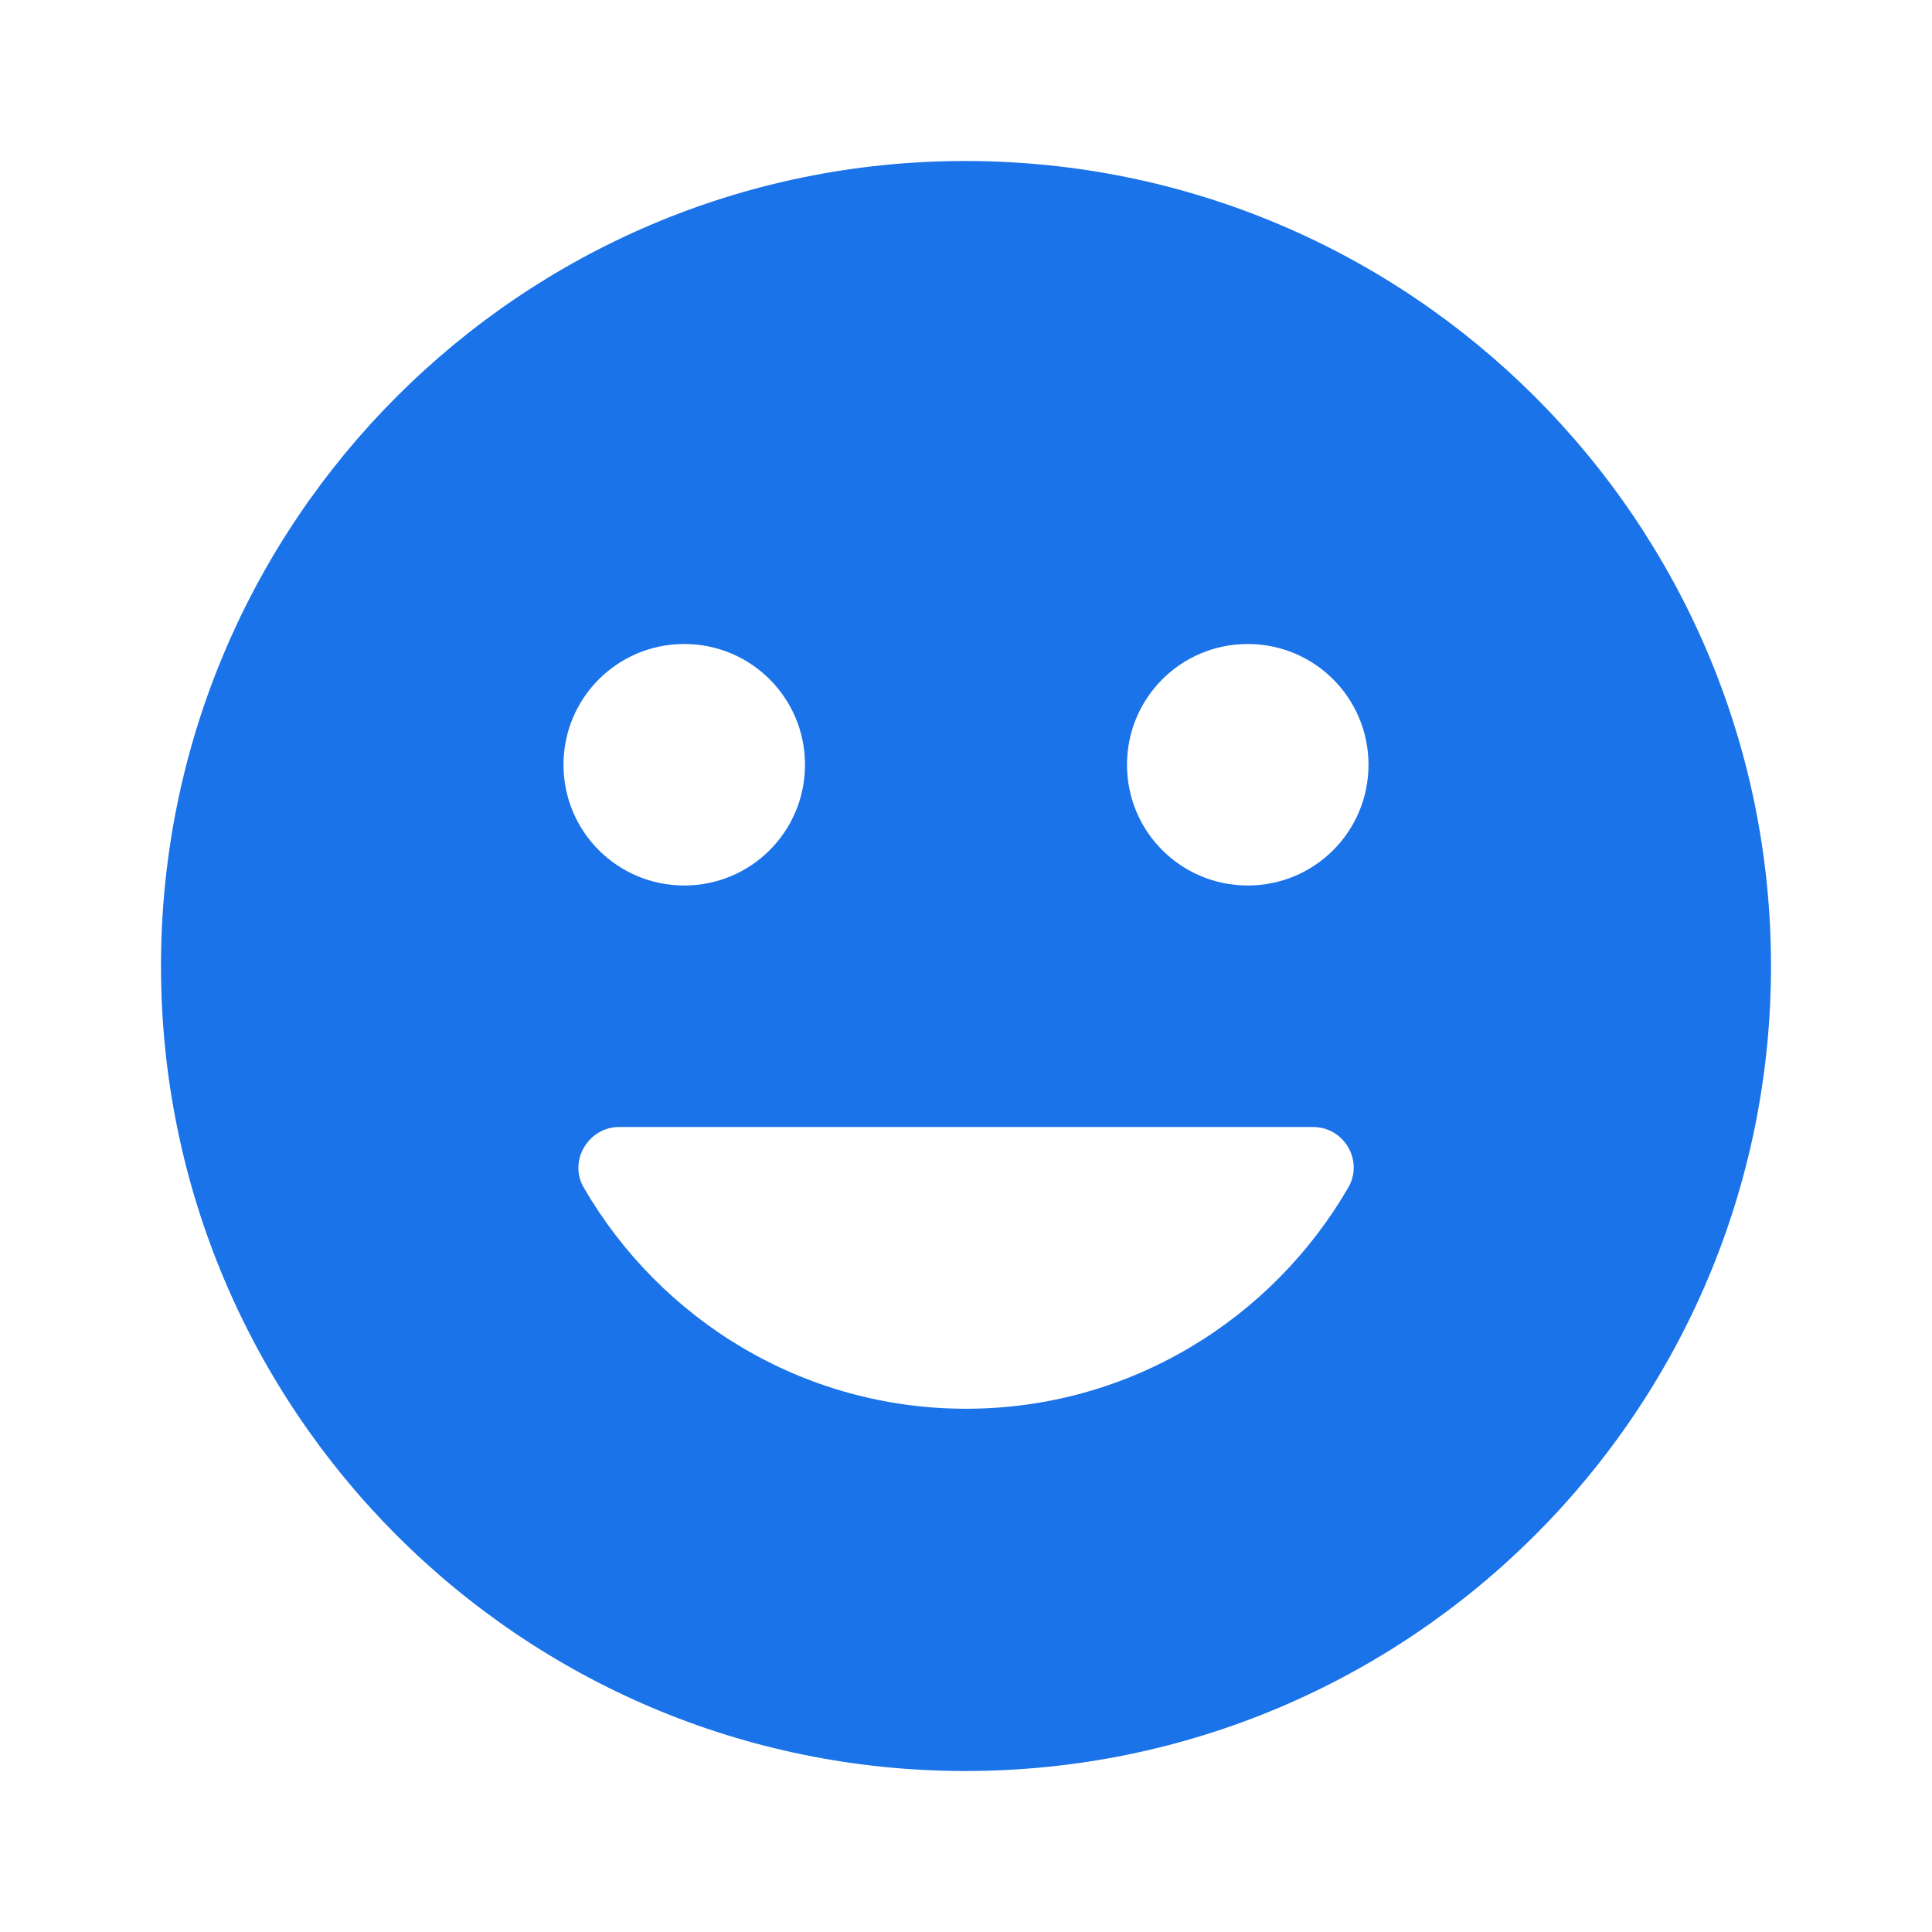
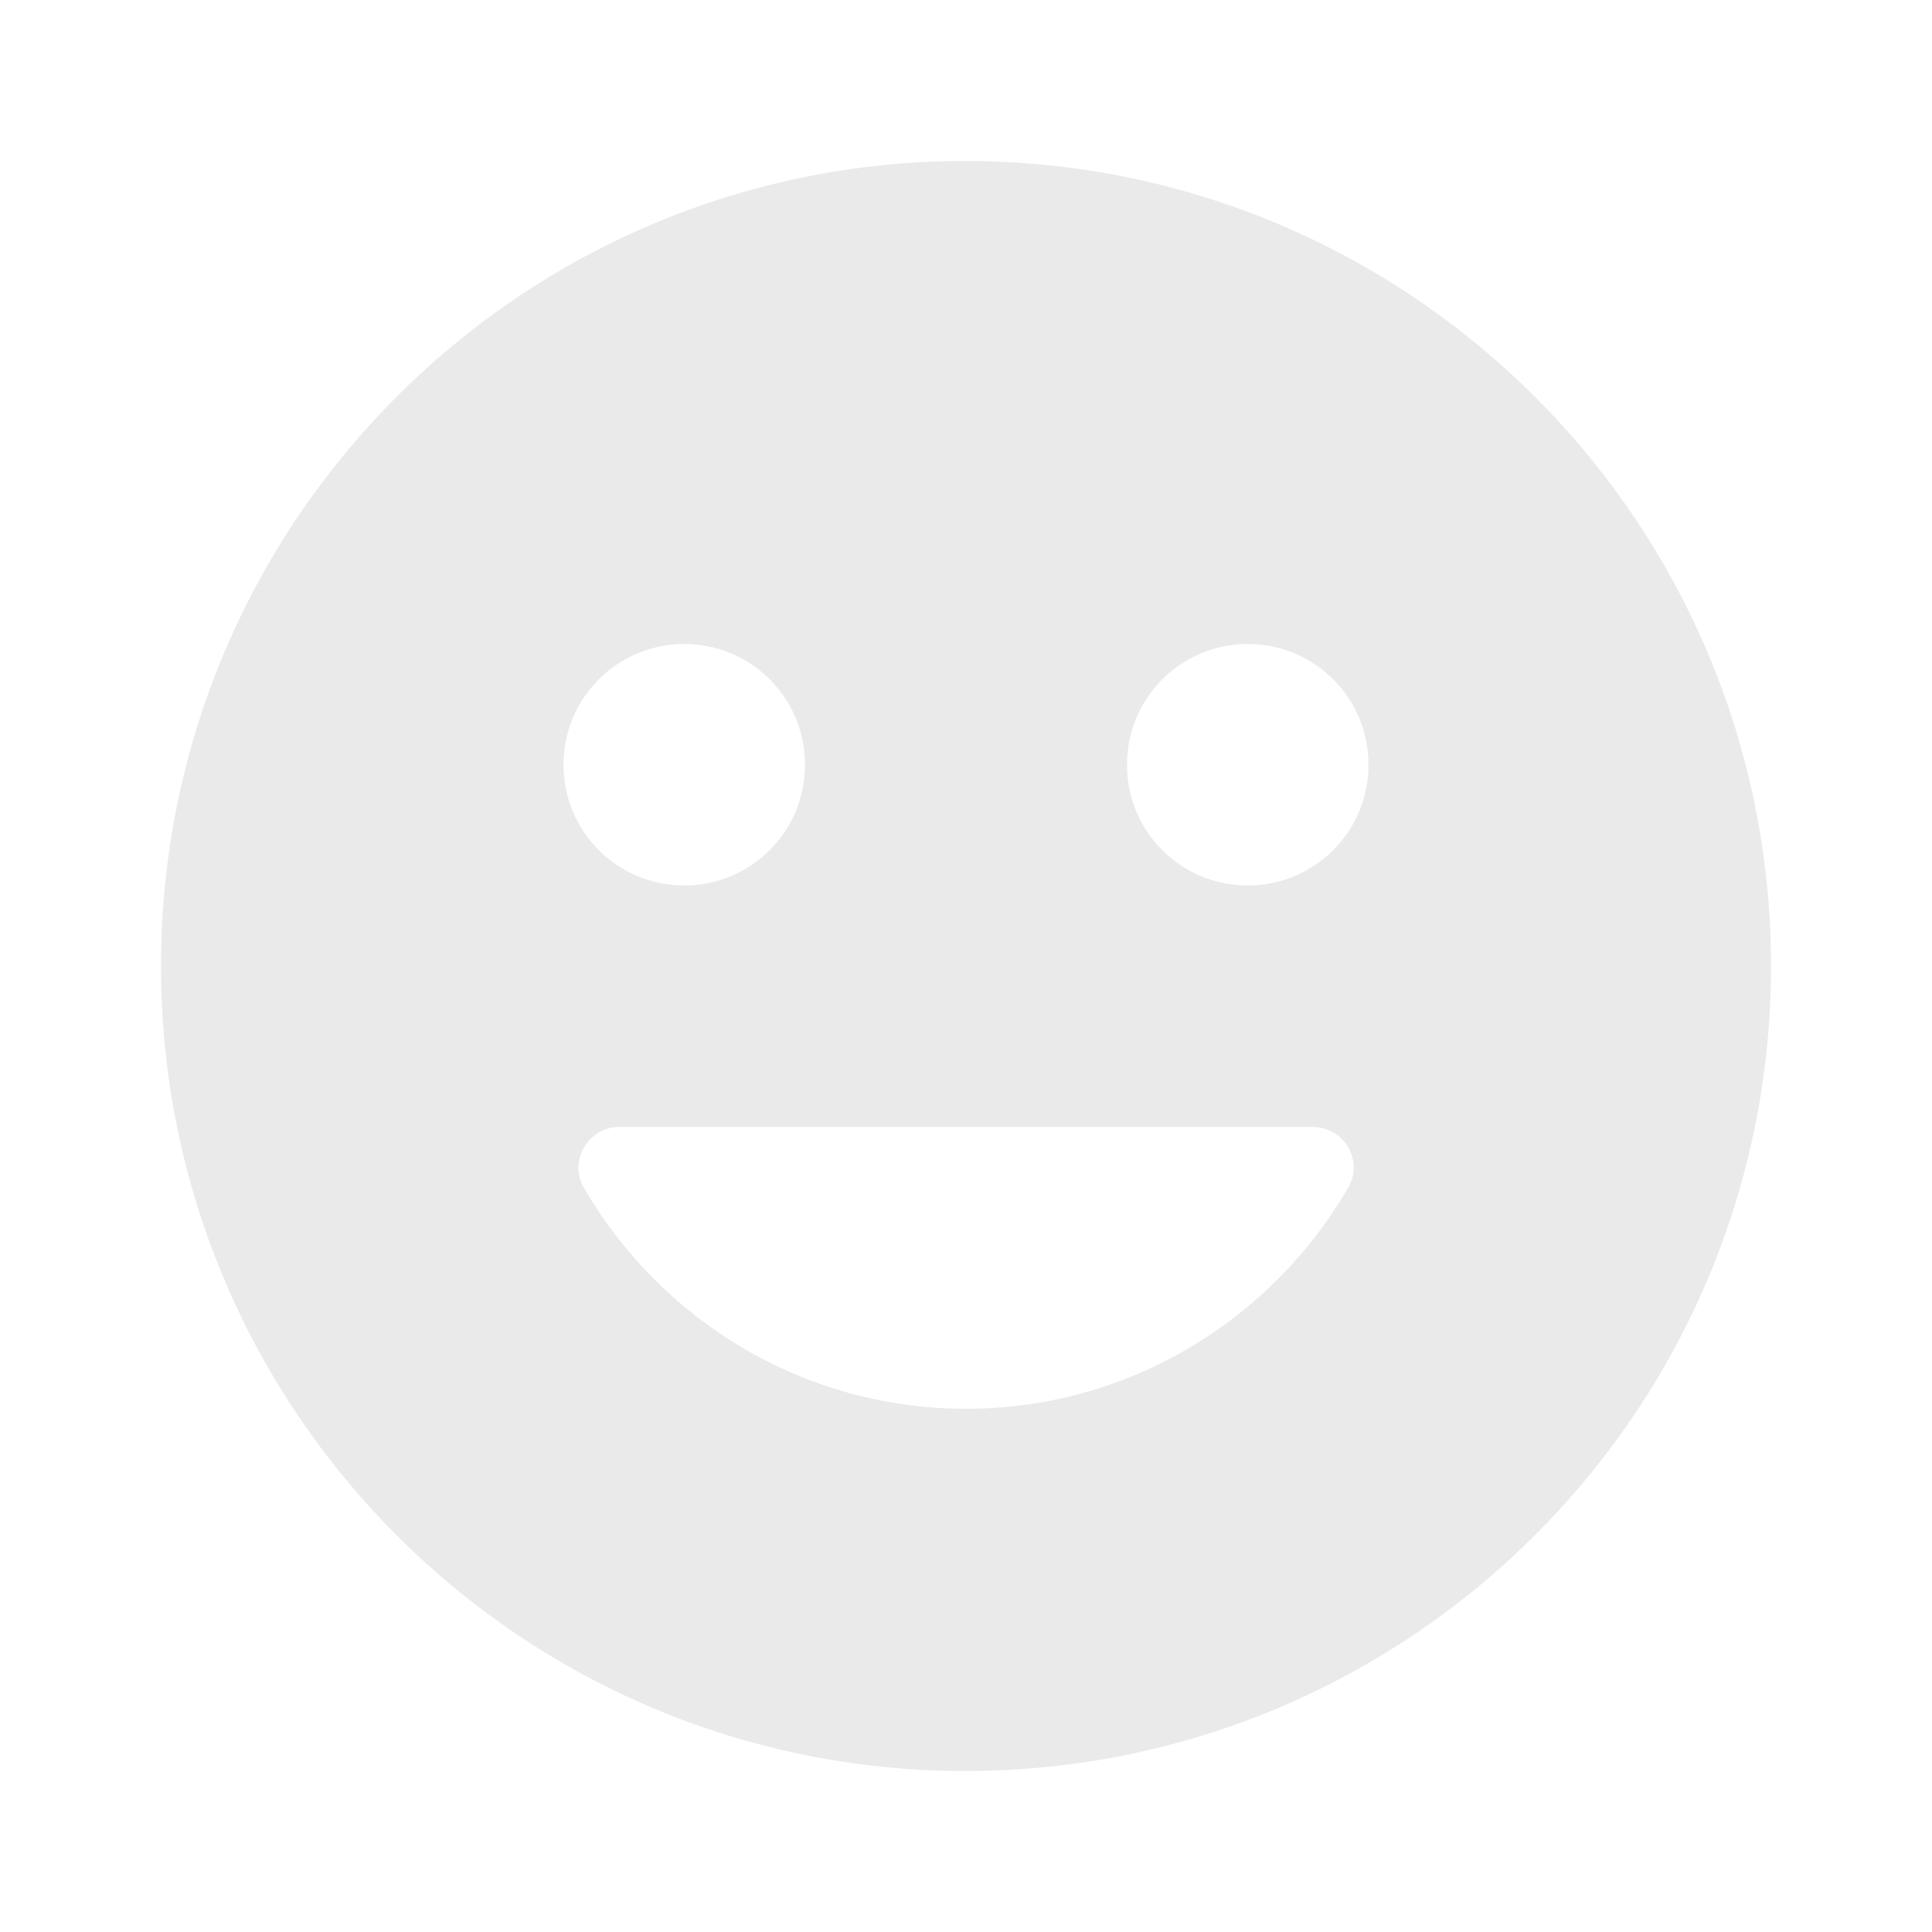
- <svg xmlns="http://www.w3.org/2000/svg" enable-background="new 0 0 24 24" height="24px" viewBox="0 0 24 24" width="24px" fill="#1a73e8">
+ <svg xmlns="http://www.w3.org/2000/svg" enable-background="new 0 0 24 24" height="24px" viewBox="0 0 24 24" width="24px" fill="#eaeaea">
  <rect fill="none" height="24" width="24" />
  <path d="M11.99,2C6.47,2,2,6.48,2,12s4.47,10,9.99,10C17.52,22,22,17.52,22,12S17.52,2,11.99,2z M8.5,8C9.33,8,10,8.67,10,9.5 S9.33,11,8.5,11S7,10.33,7,9.5S7.67,8,8.5,8z M16.75,14.75C15.8,16.39,14.03,17.5,12,17.5s-3.8-1.11-4.75-2.75 C7.06,14.42,7.31,14,7.69,14h8.62C16.7,14,16.94,14.42,16.75,14.75z M15.5,11c-0.83,0-1.5-0.67-1.5-1.5S14.67,8,15.5,8 S17,8.67,17,9.5S16.33,11,15.5,11z" />
</svg>
